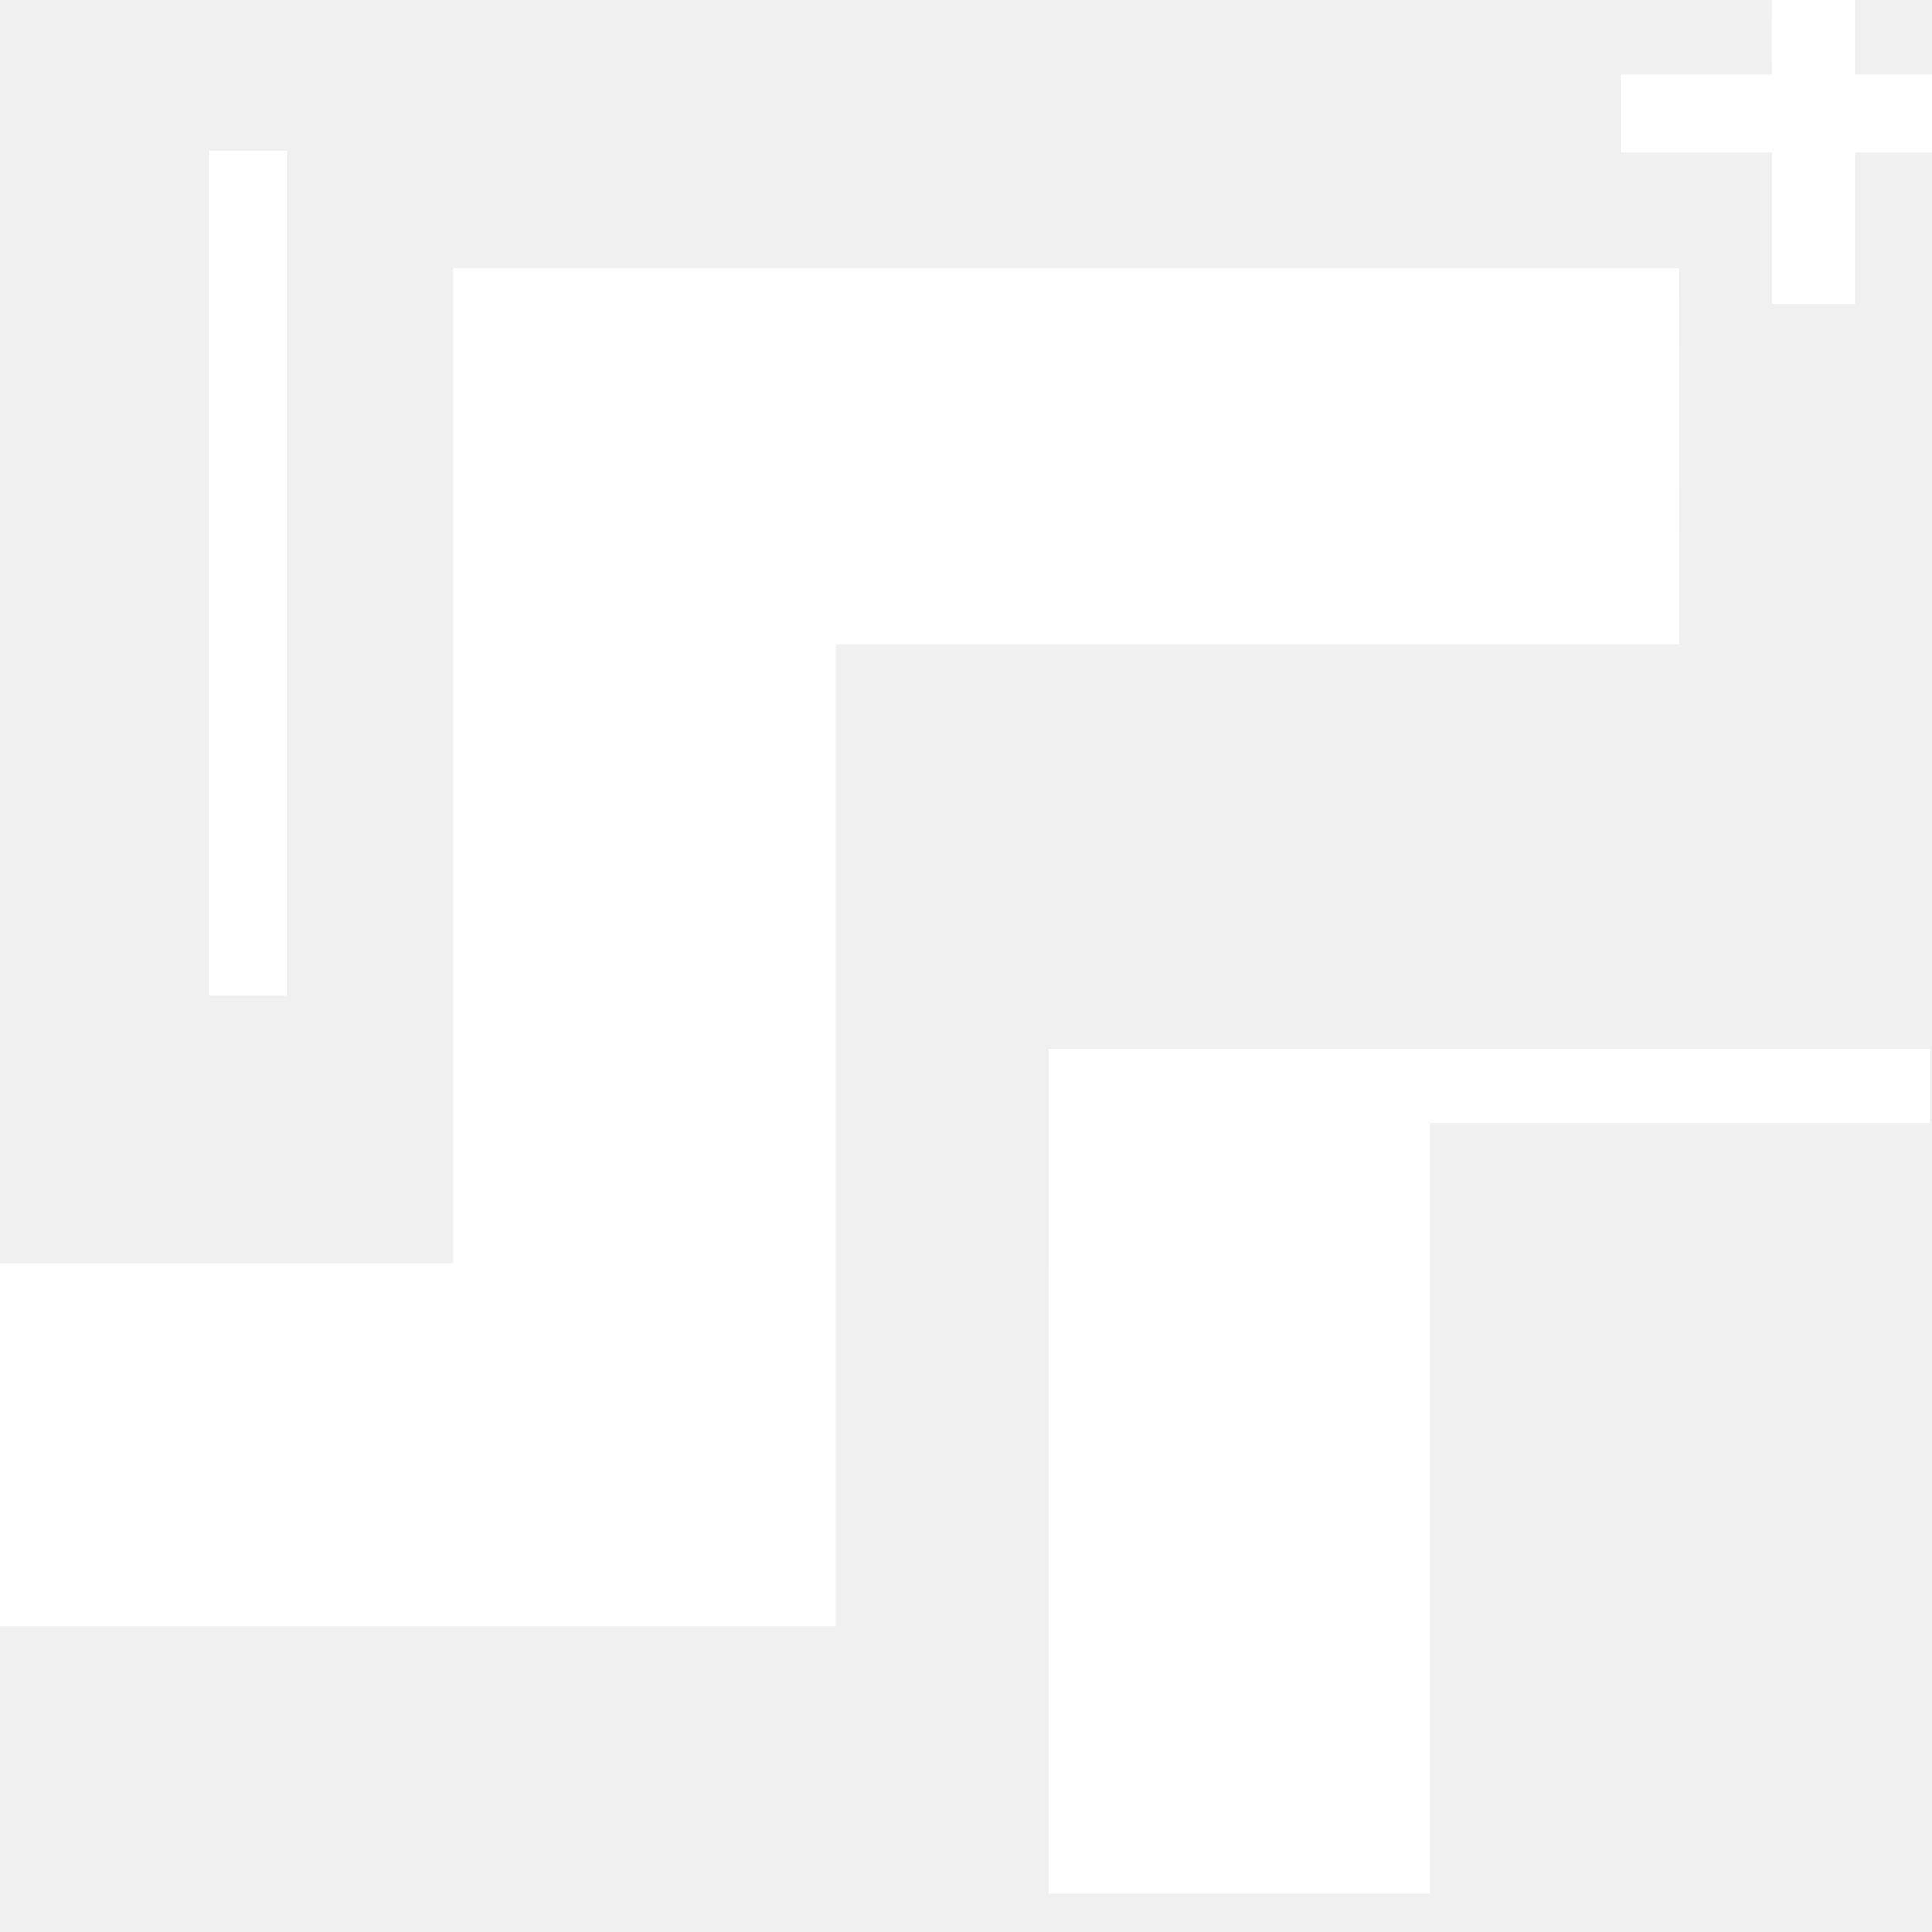
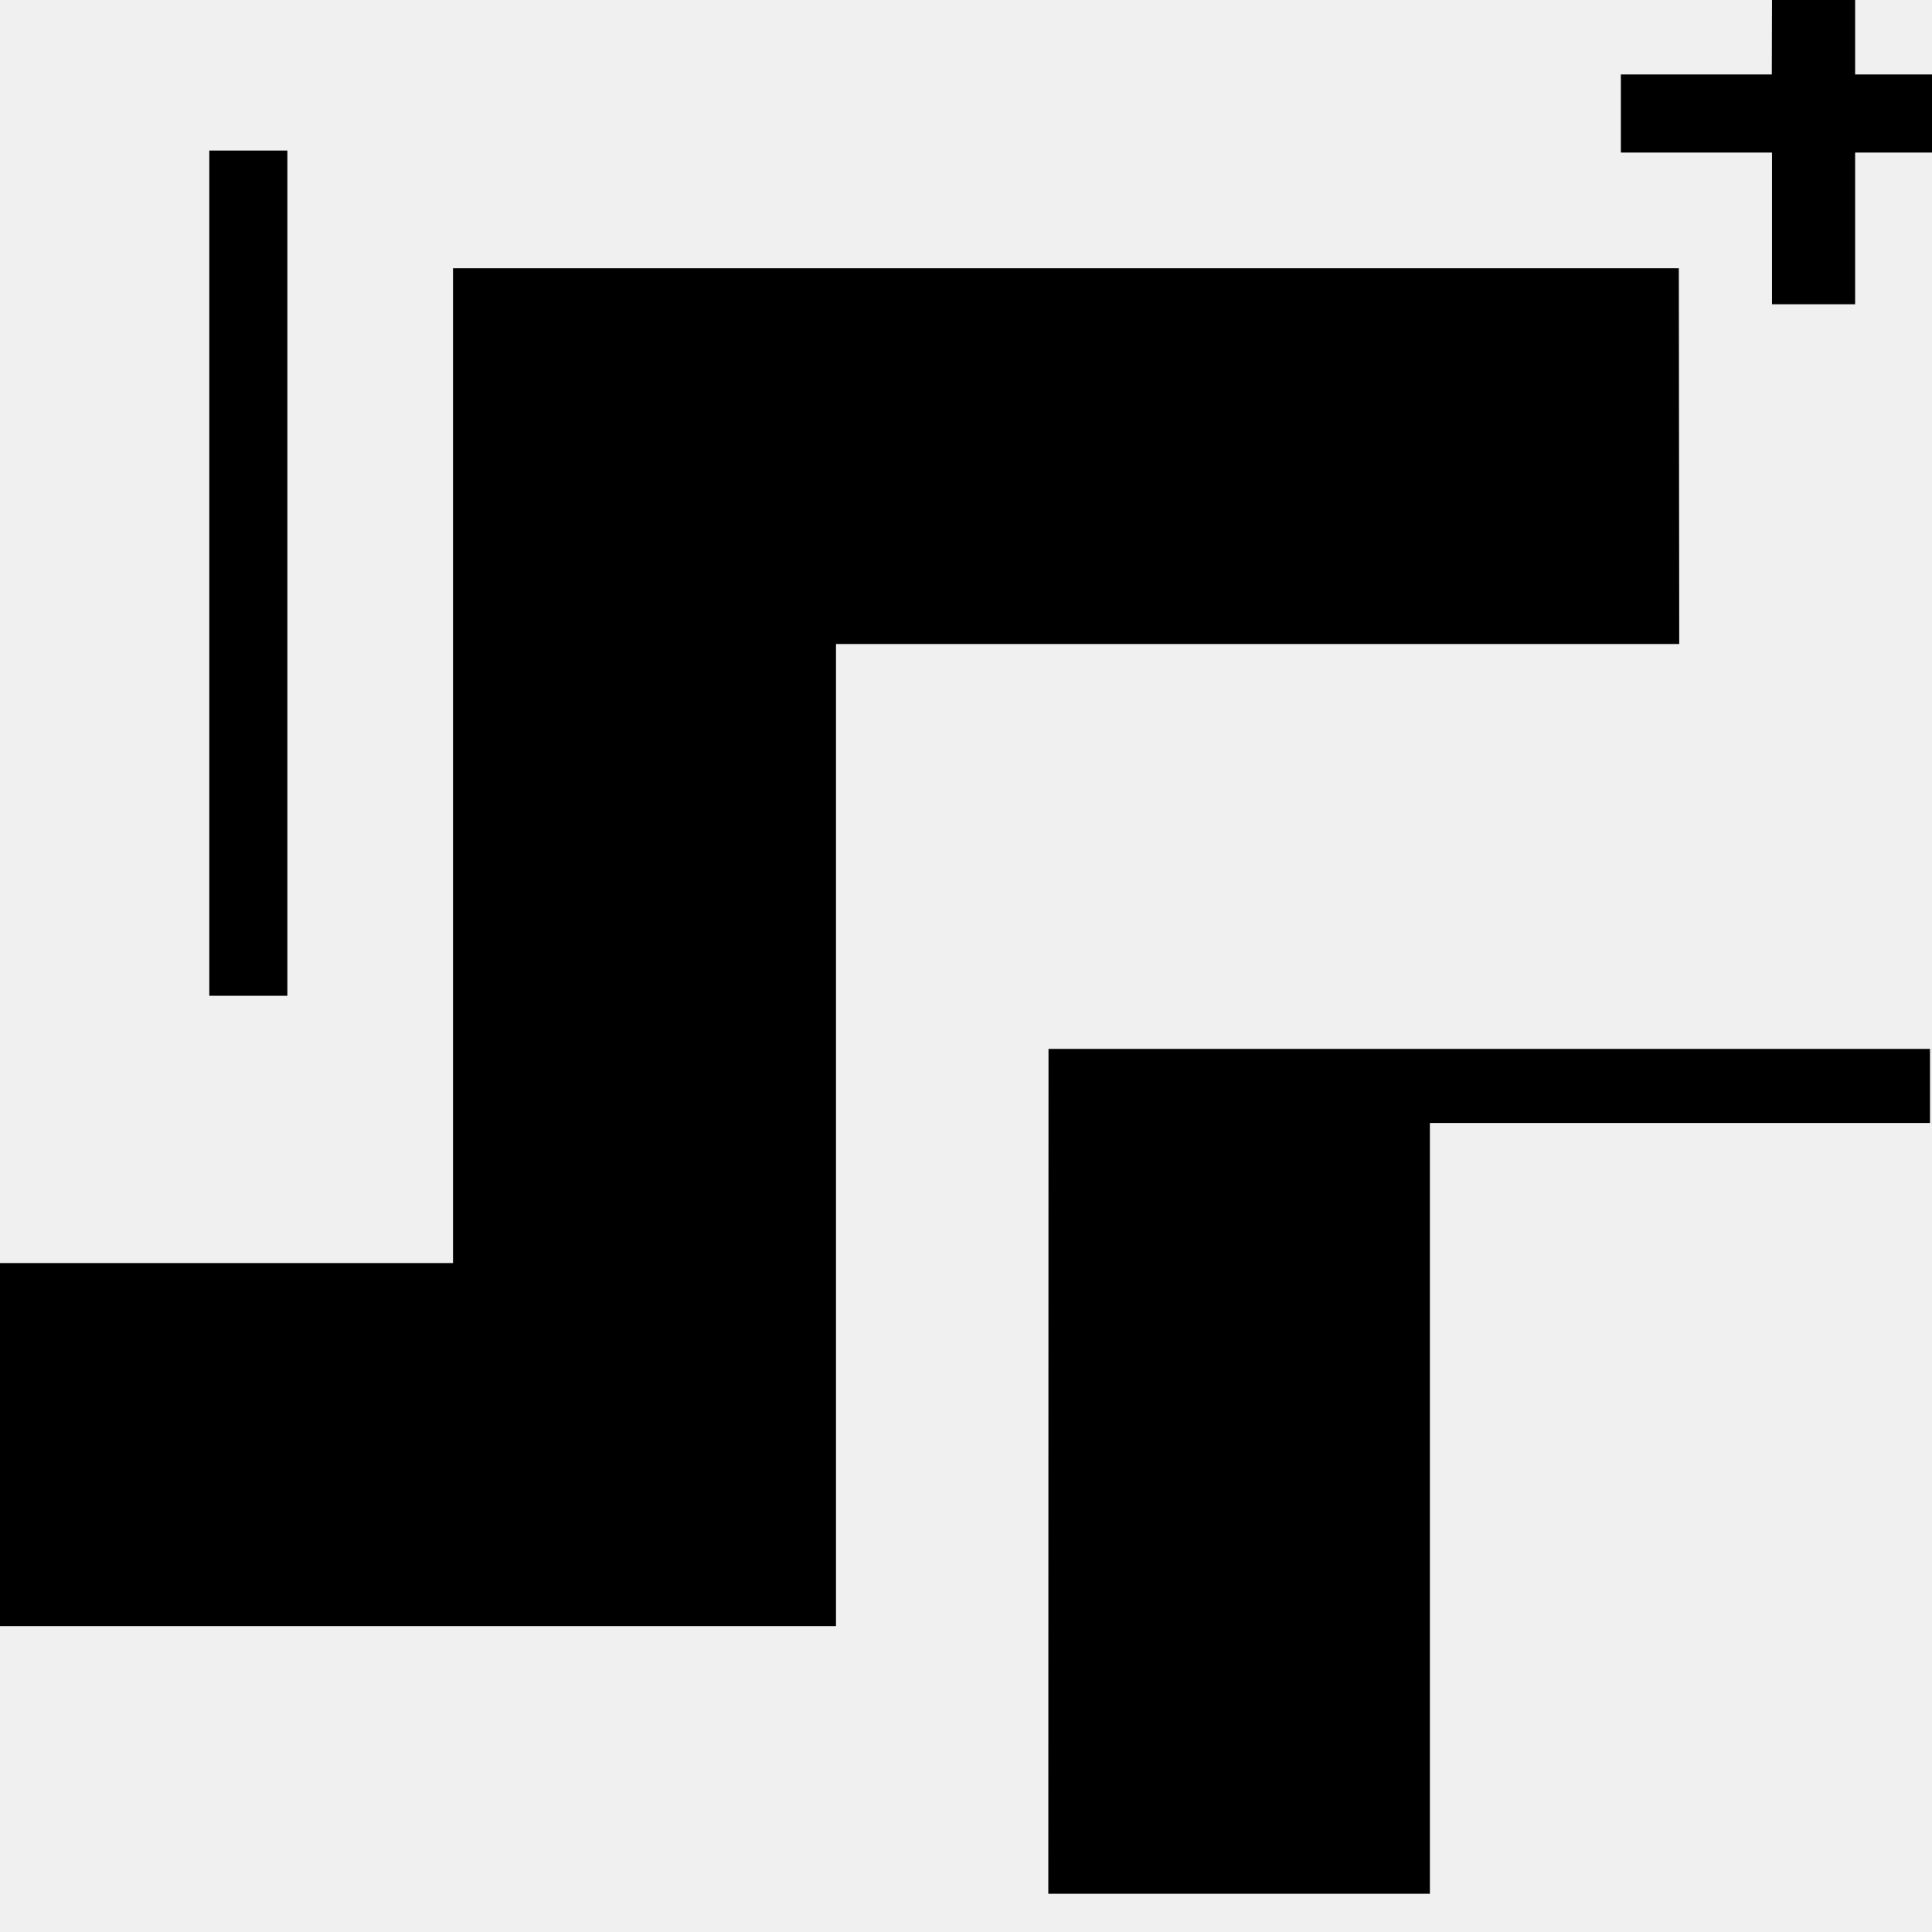
<svg xmlns="http://www.w3.org/2000/svg" viewBox="0 0 960 960">
-   <defs>
-     <style>
-       @media (prefers-color-scheme: light) {
-         .a {
-           fill: #000;
-         }
-       }
-       .a {
-         fill: #fff;
-       }
-     </style>
-   </defs>
-   <path d="M880.5 0h41.3v37H960v38.8h-38.2v75.4h-41.3V75.8h-75.1V37h75zM104 494.8v-420h38.8v420zm417 26.4h438V558H710.5v383H520.9zM225.1 133.3v494.3H0V808h415.4V320h419l-.2-186.7z" class="a" />
+   <path d="M880.5 0h41.3v37H960v38.8h-38.2v75.4h-41.3V75.8h-75.1V37h75zM104 494.8v-420h38.8v420zm417 26.4h438V558H710.5v383H520.9zM225.1 133.3v494.3H0V808h415.4V320h419l-.2-186.7z" fill="currentColor" />
</svg>
